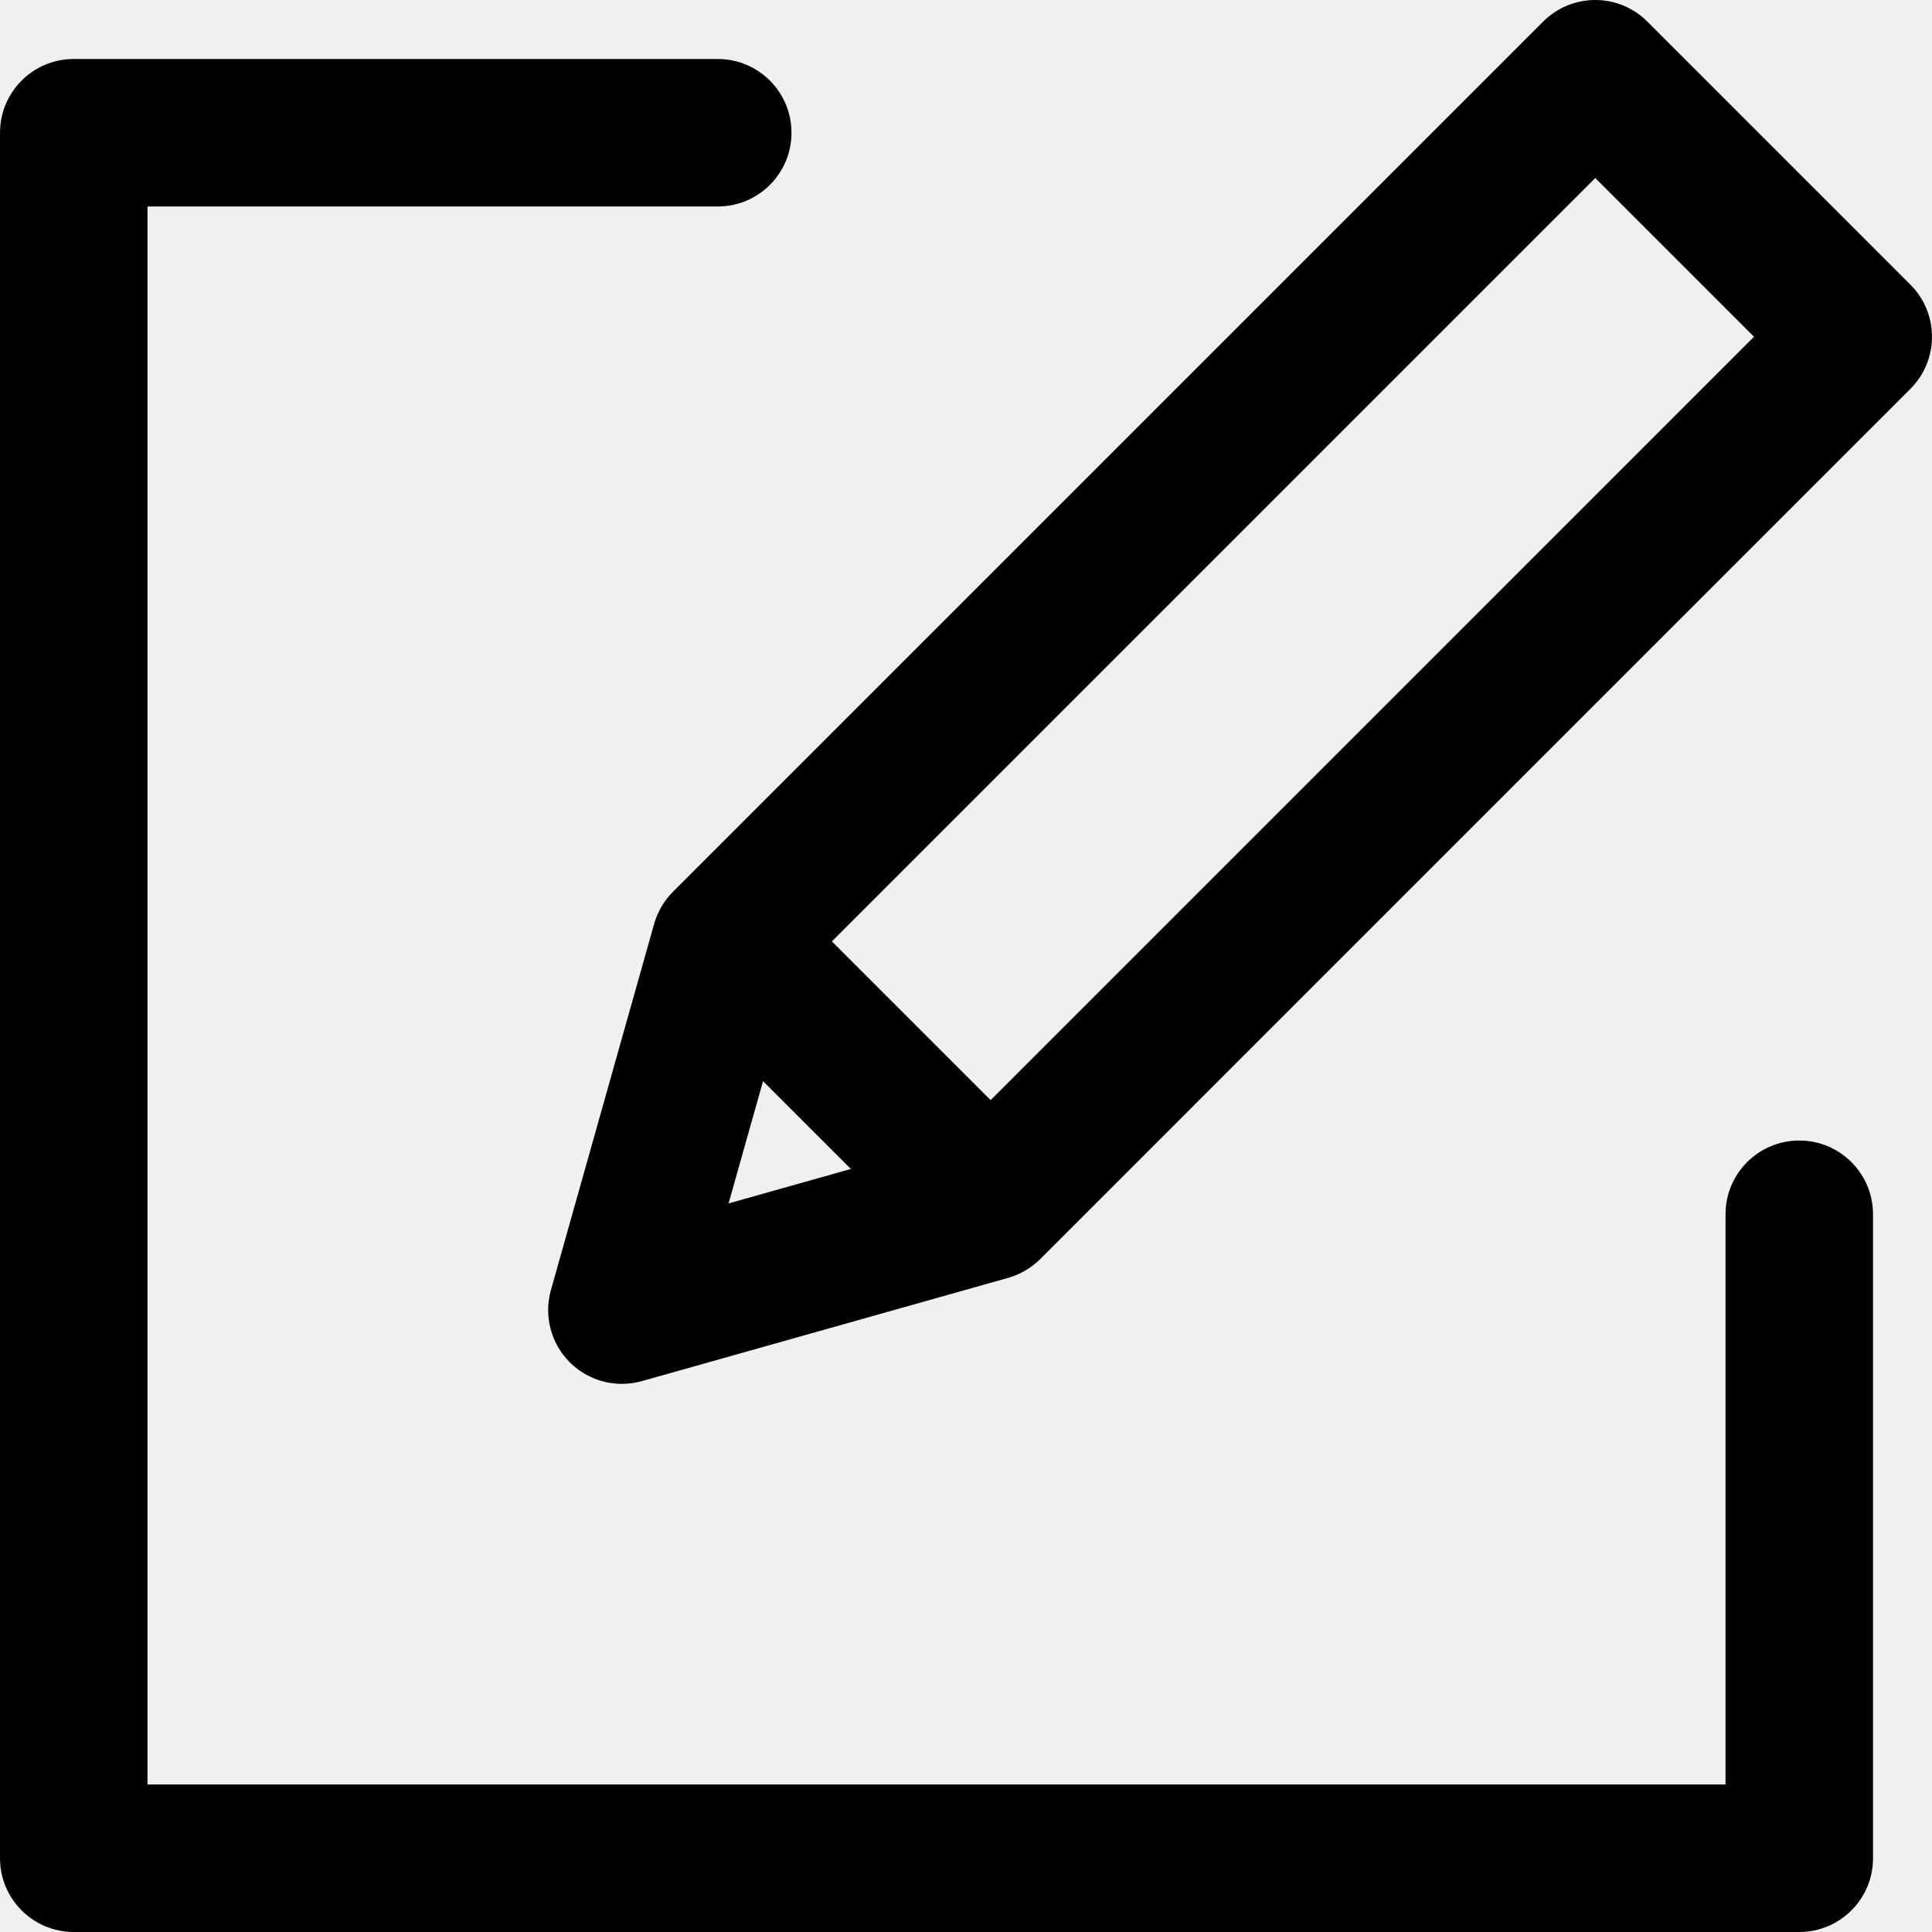
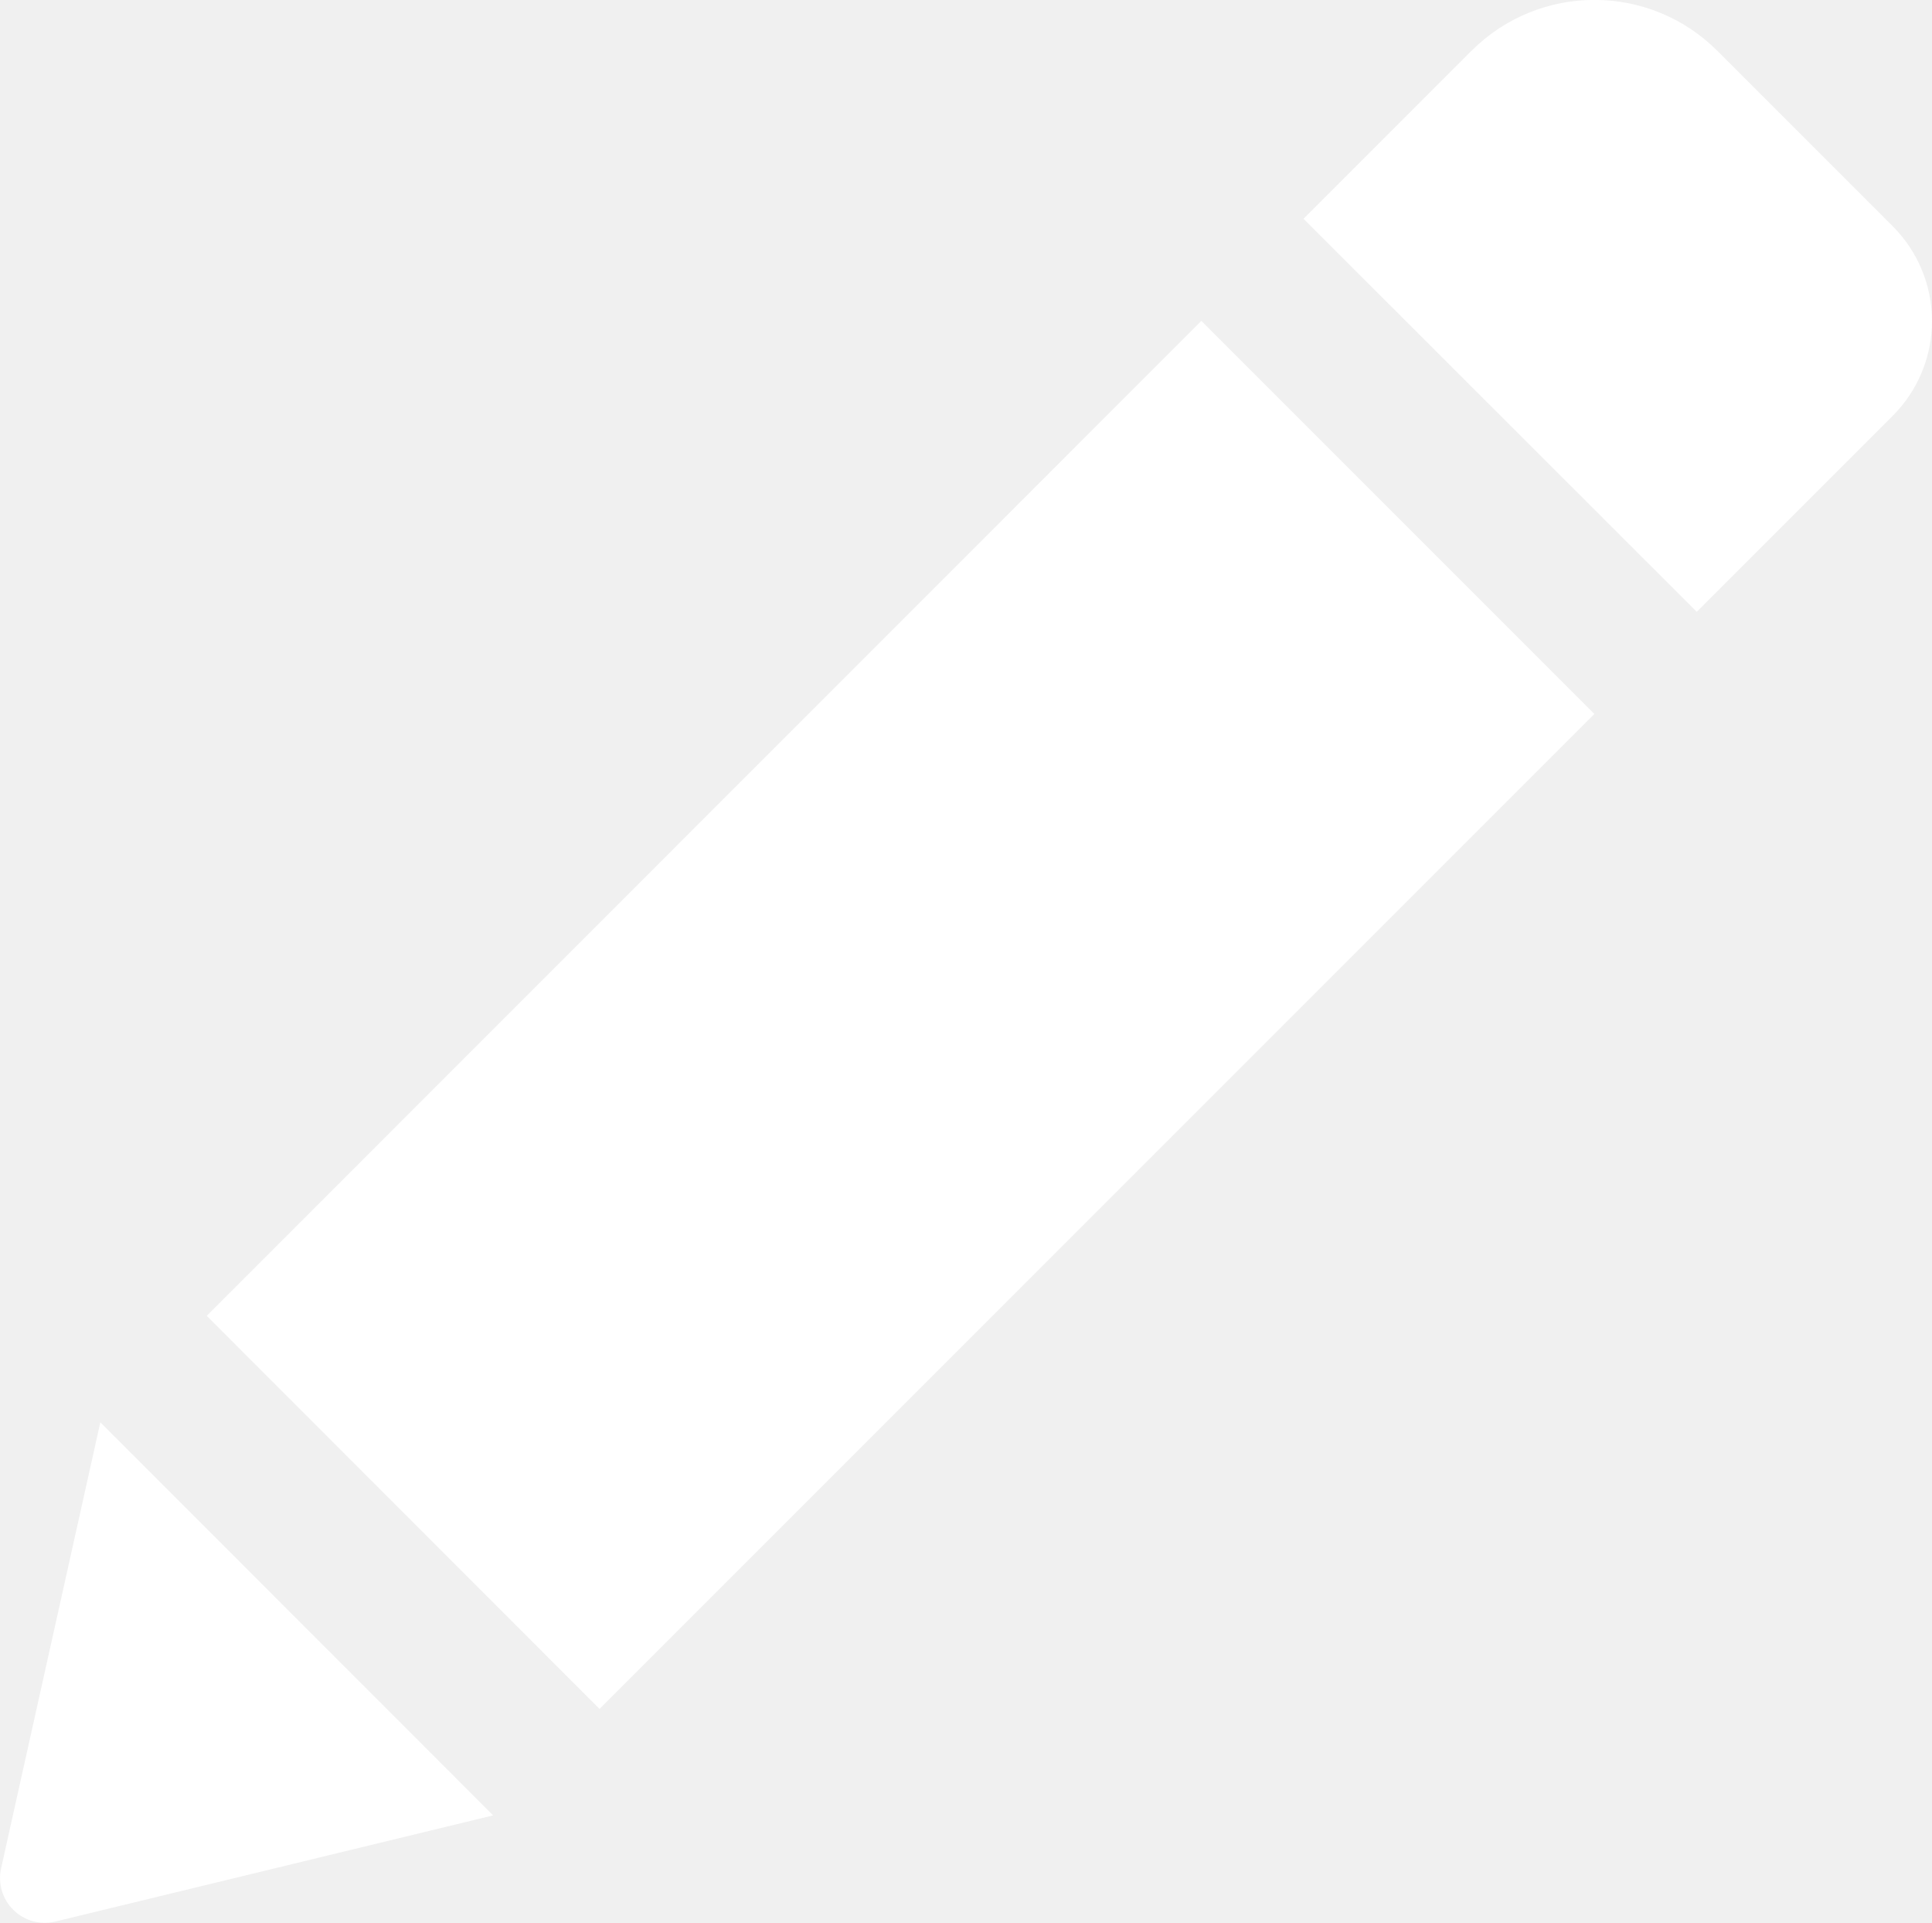
- <svg xmlns="http://www.w3.org/2000/svg" version="1.1" id="Capa_1" x="0px" y="0px" viewBox="0 0 512 512" style="enable-background:new 0 0 512 512;" xml:space="preserve">
-   <g>
-     <g>
-       <path d="M476.828,302.249c-10.794,0-19.542,8.748-19.542,19.542v151.125H39.087V54.718h151.125    c10.794,0,19.542-8.748,19.542-19.542c0-10.794-8.748-19.542-19.542-19.542H19.545c-10.794,0-19.542,8.748-19.542,19.542v457.282    C0.003,503.252,8.752,512,19.545,512h457.282c10.794,0,19.542-8.748,19.542-19.542V321.791    C496.37,310.998,487.621,302.249,476.828,302.249z" />
-     </g>
-   </g>
-   <g>
-     <g>
-       <path d="M506.271,75.426l-69.693-69.7C432.917,2.058,427.947,0,422.762,0c-5.185,0-10.149,2.058-13.816,5.726L178.35,236.321    c-2.371,2.365-4.084,5.296-4.996,8.514l-27.359,97.059c-1.915,6.807-0.006,14.116,4.996,19.119    c3.713,3.713,8.703,5.726,13.816,5.726c1.765,0,3.55-0.241,5.296-0.73l97.059-27.359c3.224-0.912,6.156-2.632,8.52-4.996    l230.589-230.595C513.905,95.43,513.905,83.053,506.271,75.426z M251.658,302.412l-58.58,16.506l16.513-58.567L422.762,47.181    l42.061,42.061L251.658,302.412z" />
-     </g>
-   </g>
-   <g>
-     <g>
-       <rect x="208.103" y="235.027" transform="matrix(0.7071 -0.7071 0.7071 0.7071 -134.3583 244.2405)" width="39.084" height="98.556" />
-     </g>
-   </g>
-   <g>
- </g>
-   <g>
- </g>
-   <g>
- </g>
-   <g>
- </g>
-   <g>
- </g>
-   <g>
- </g>
-   <g>
- </g>
-   <g>
- </g>
-   <g>
- </g>
-   <g>
- </g>
-   <g>
- </g>
-   <g>
- </g>
-   <g>
- </g>
-   <g>
- </g>
-   <g>
- </g>
+ <svg xmlns="http://www.w3.org/2000/svg" id="Capa_1" data-name="Capa 1" viewBox="0 0 528.9 526.32">
+   <defs>
+     <style>.cls-1{fill:#fff;}</style>
+   </defs>
+   <path class="cls-1" d="M328.88,89.12,436.47,196.71,164.13,469.05,56.6,361.46ZM518.11,63.18l-48-48a47.6,47.6,0,0,0-67.26,0l-46,46L464.5,168.75l53.61-53.61A36.68,36.68,0,0,0,518.11,63.18ZM.3,512.69a12.25,12.25,0,0,0,14.81,14.57L135,498.19,27.47,390.6Z" transform="translate(0 -1.29)" />
</svg>
